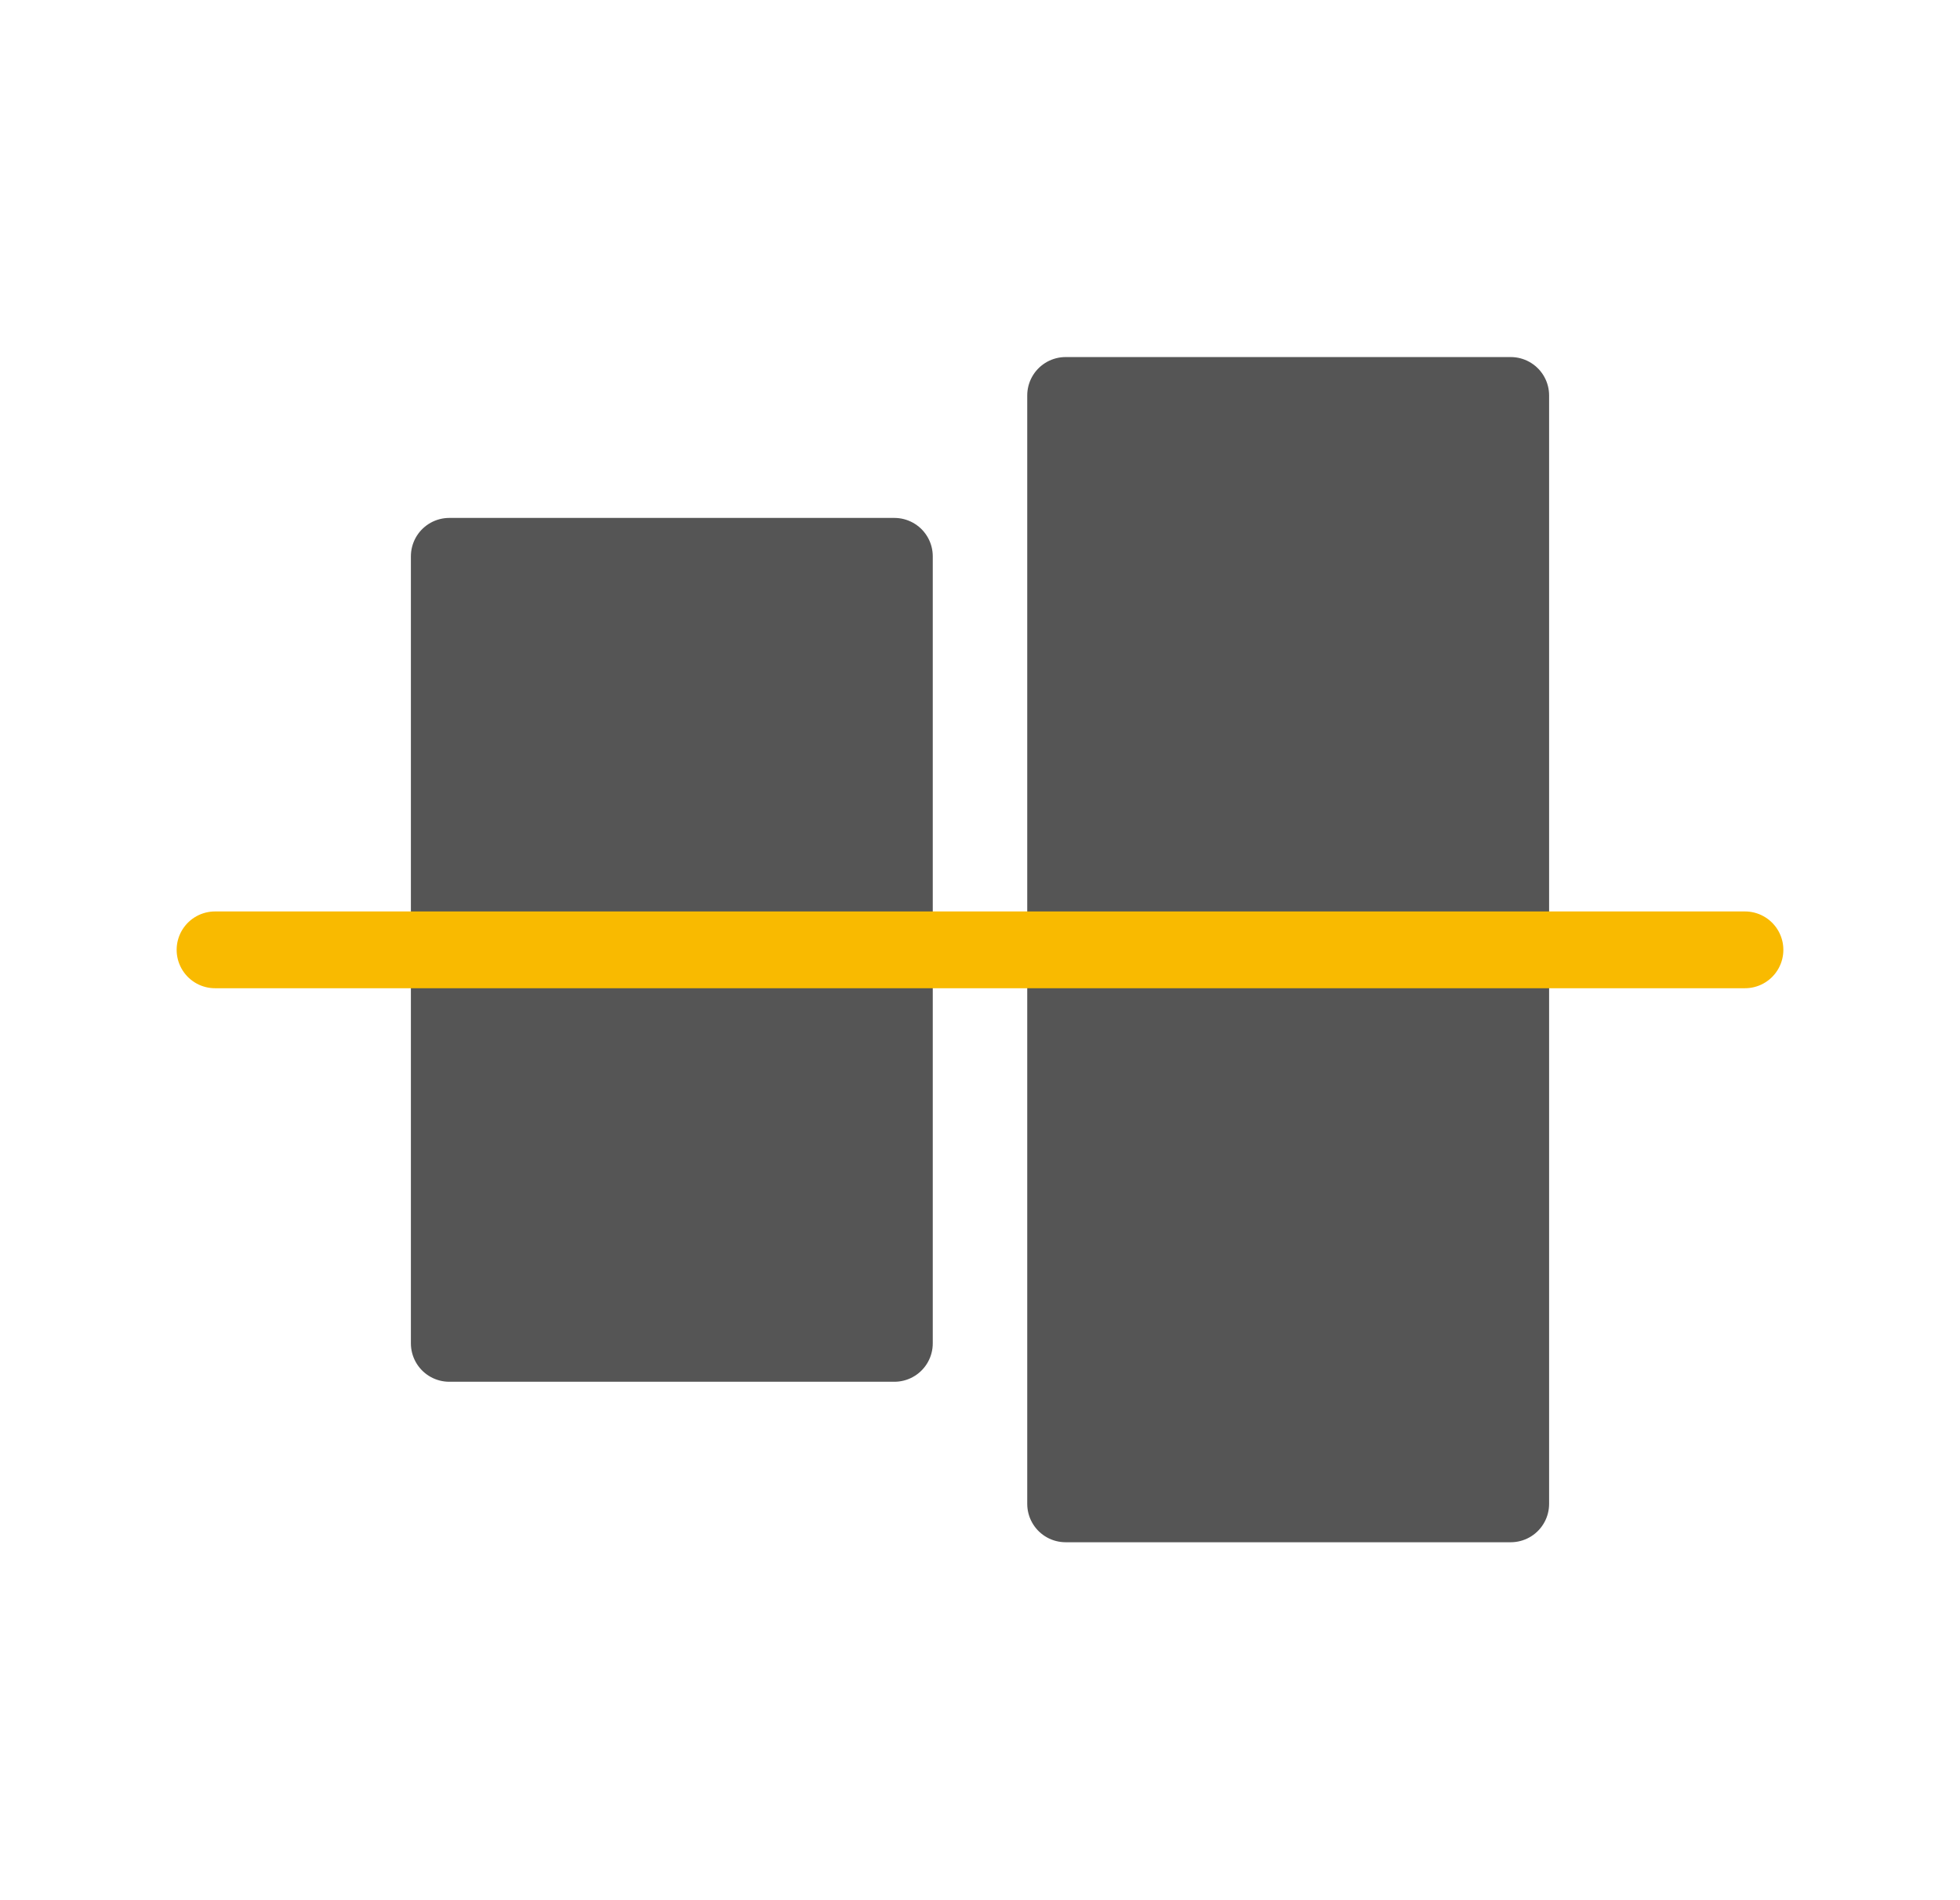
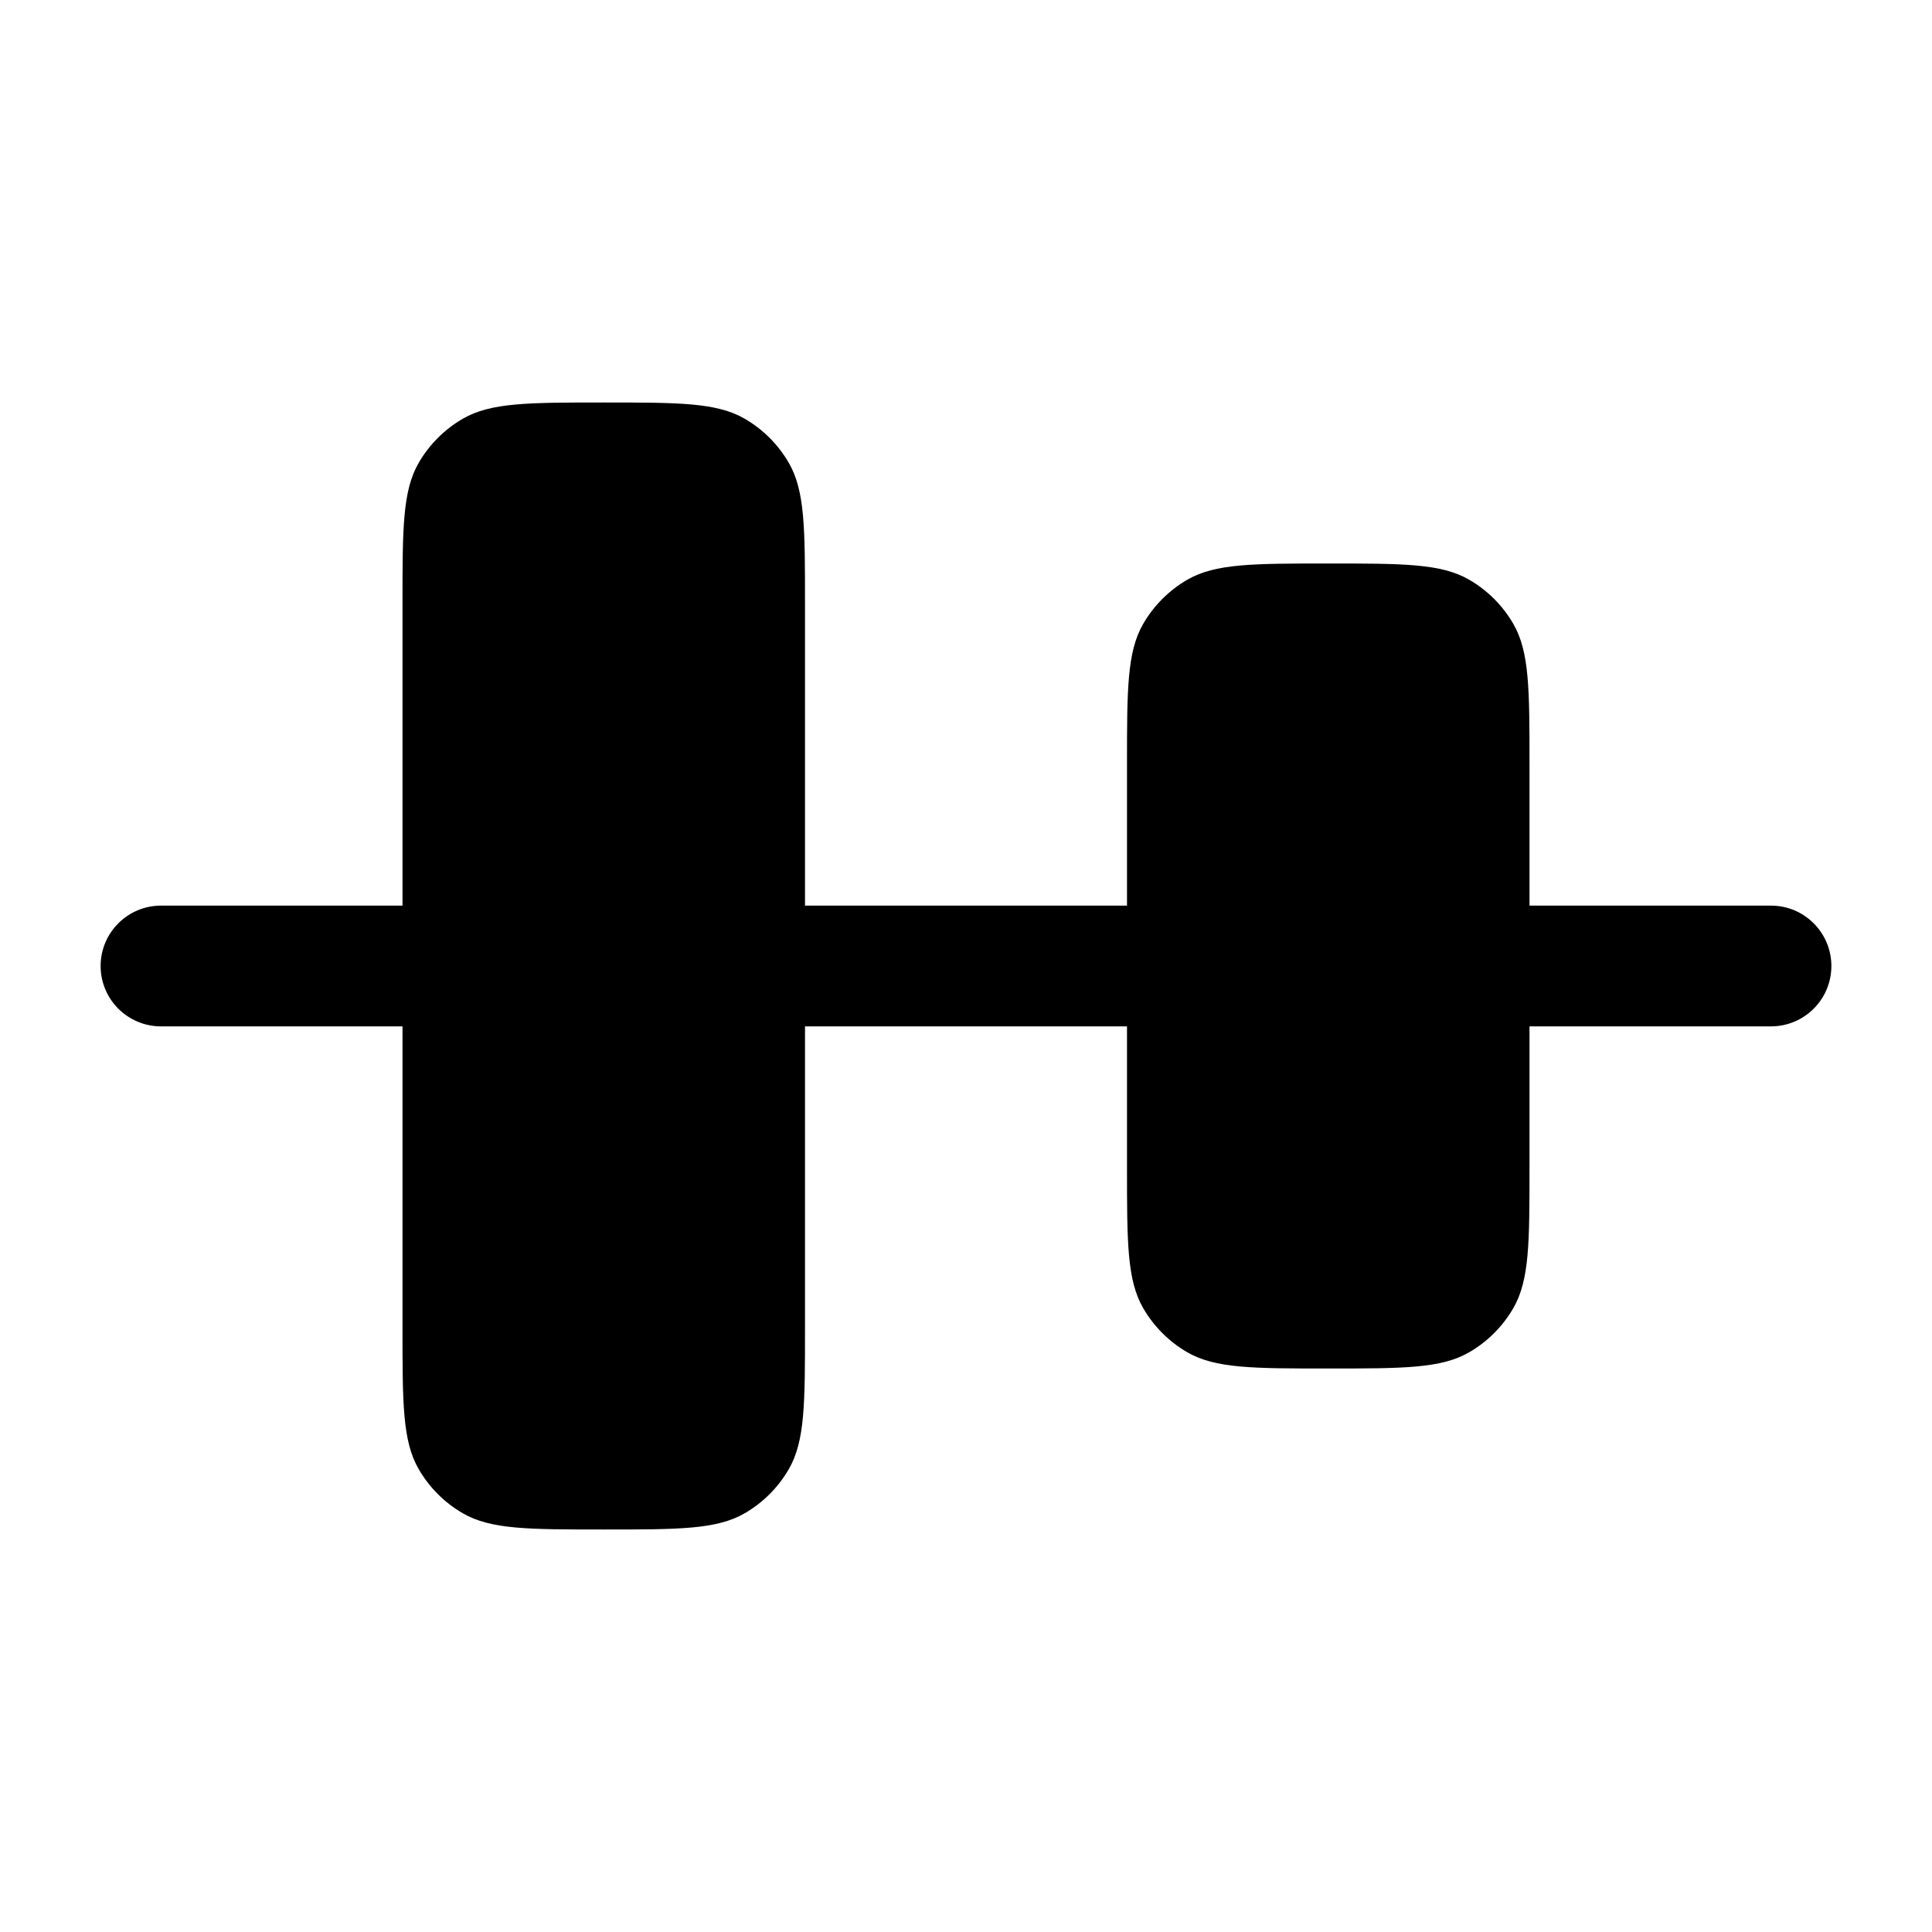
- <svg xmlns="http://www.w3.org/2000/svg" viewBox="0 0 51.04 49.47">
-   <defs>
-     <style>.cls-1,.cls-3{fill:none;}.cls-2{fill:#555555;stroke:#555555;stroke-linejoin:round;}.cls-2,.cls-3{stroke-linecap:round;stroke-width:2px;}.cls-3{stroke:#f9ba00;stroke-miterlimit:10;}</style>
-   </defs>
-   <g id="Calque_2" data-name="Calque 2">
-     <g id="Calque_1-2" data-name="Calque 1">
-       <polyline class="cls-1" points="6.8 0 51.04 0 51.04 49.47 0 49.47 0 0 6.8 0" />
-       <rect class="cls-2" x="7.25" y="18.94" width="20.5" height="11.59" transform="translate(42.23 7.24) rotate(90)" />
-       <rect class="cls-2" x="19.11" y="18.94" width="28.87" height="11.59" transform="translate(58.28 -8.81) rotate(90)" />
-       <line class="cls-3" x1="5.6" y1="24.74" x2="45.44" y2="24.74" />
-     </g>
-   </g>
+ <svg xmlns="http://www.w3.org/2000/svg" width="800px" height="800px" viewBox="0 0 24 24" fill="none">
+   <path d="M7.5 5C6.565 5 6.098 5 5.75 5.201C5.522 5.333 5.333 5.522 5.201 5.75C5 6.098 5 6.565 5 7.5L5 11.25H2C1.586 11.25 1.25 11.586 1.25 12C1.25 12.414 1.586 12.75 2 12.75H5L5 16.5C5 17.435 5 17.902 5.201 18.25C5.333 18.478 5.522 18.667 5.75 18.799C6.098 19 6.565 19 7.5 19C8.435 19 8.902 19 9.25 18.799C9.478 18.667 9.667 18.478 9.799 18.25C10 17.902 10 17.435 10 16.5V12.75L14 12.75V14.5C14 15.435 14 15.902 14.201 16.25C14.333 16.478 14.522 16.667 14.75 16.799C15.098 17 15.565 17 16.5 17C17.435 17 17.902 17 18.25 16.799C18.478 16.667 18.667 16.478 18.799 16.25C19 15.902 19 15.435 19 14.5V12.75L22 12.75C22.414 12.75 22.75 12.414 22.75 12C22.75 11.586 22.414 11.25 22 11.25L19 11.25V9.5C19 8.565 19 8.098 18.799 7.75C18.667 7.522 18.478 7.333 18.25 7.201C17.902 7 17.435 7 16.5 7C15.565 7 15.098 7 14.75 7.201C14.522 7.333 14.333 7.522 14.201 7.75C14 8.098 14 8.565 14 9.5V11.25H10V7.5C10 6.565 10 6.098 9.799 5.75C9.667 5.522 9.478 5.333 9.25 5.201C8.902 5 8.435 5 7.5 5Z" fill="currentColor" />
</svg>
